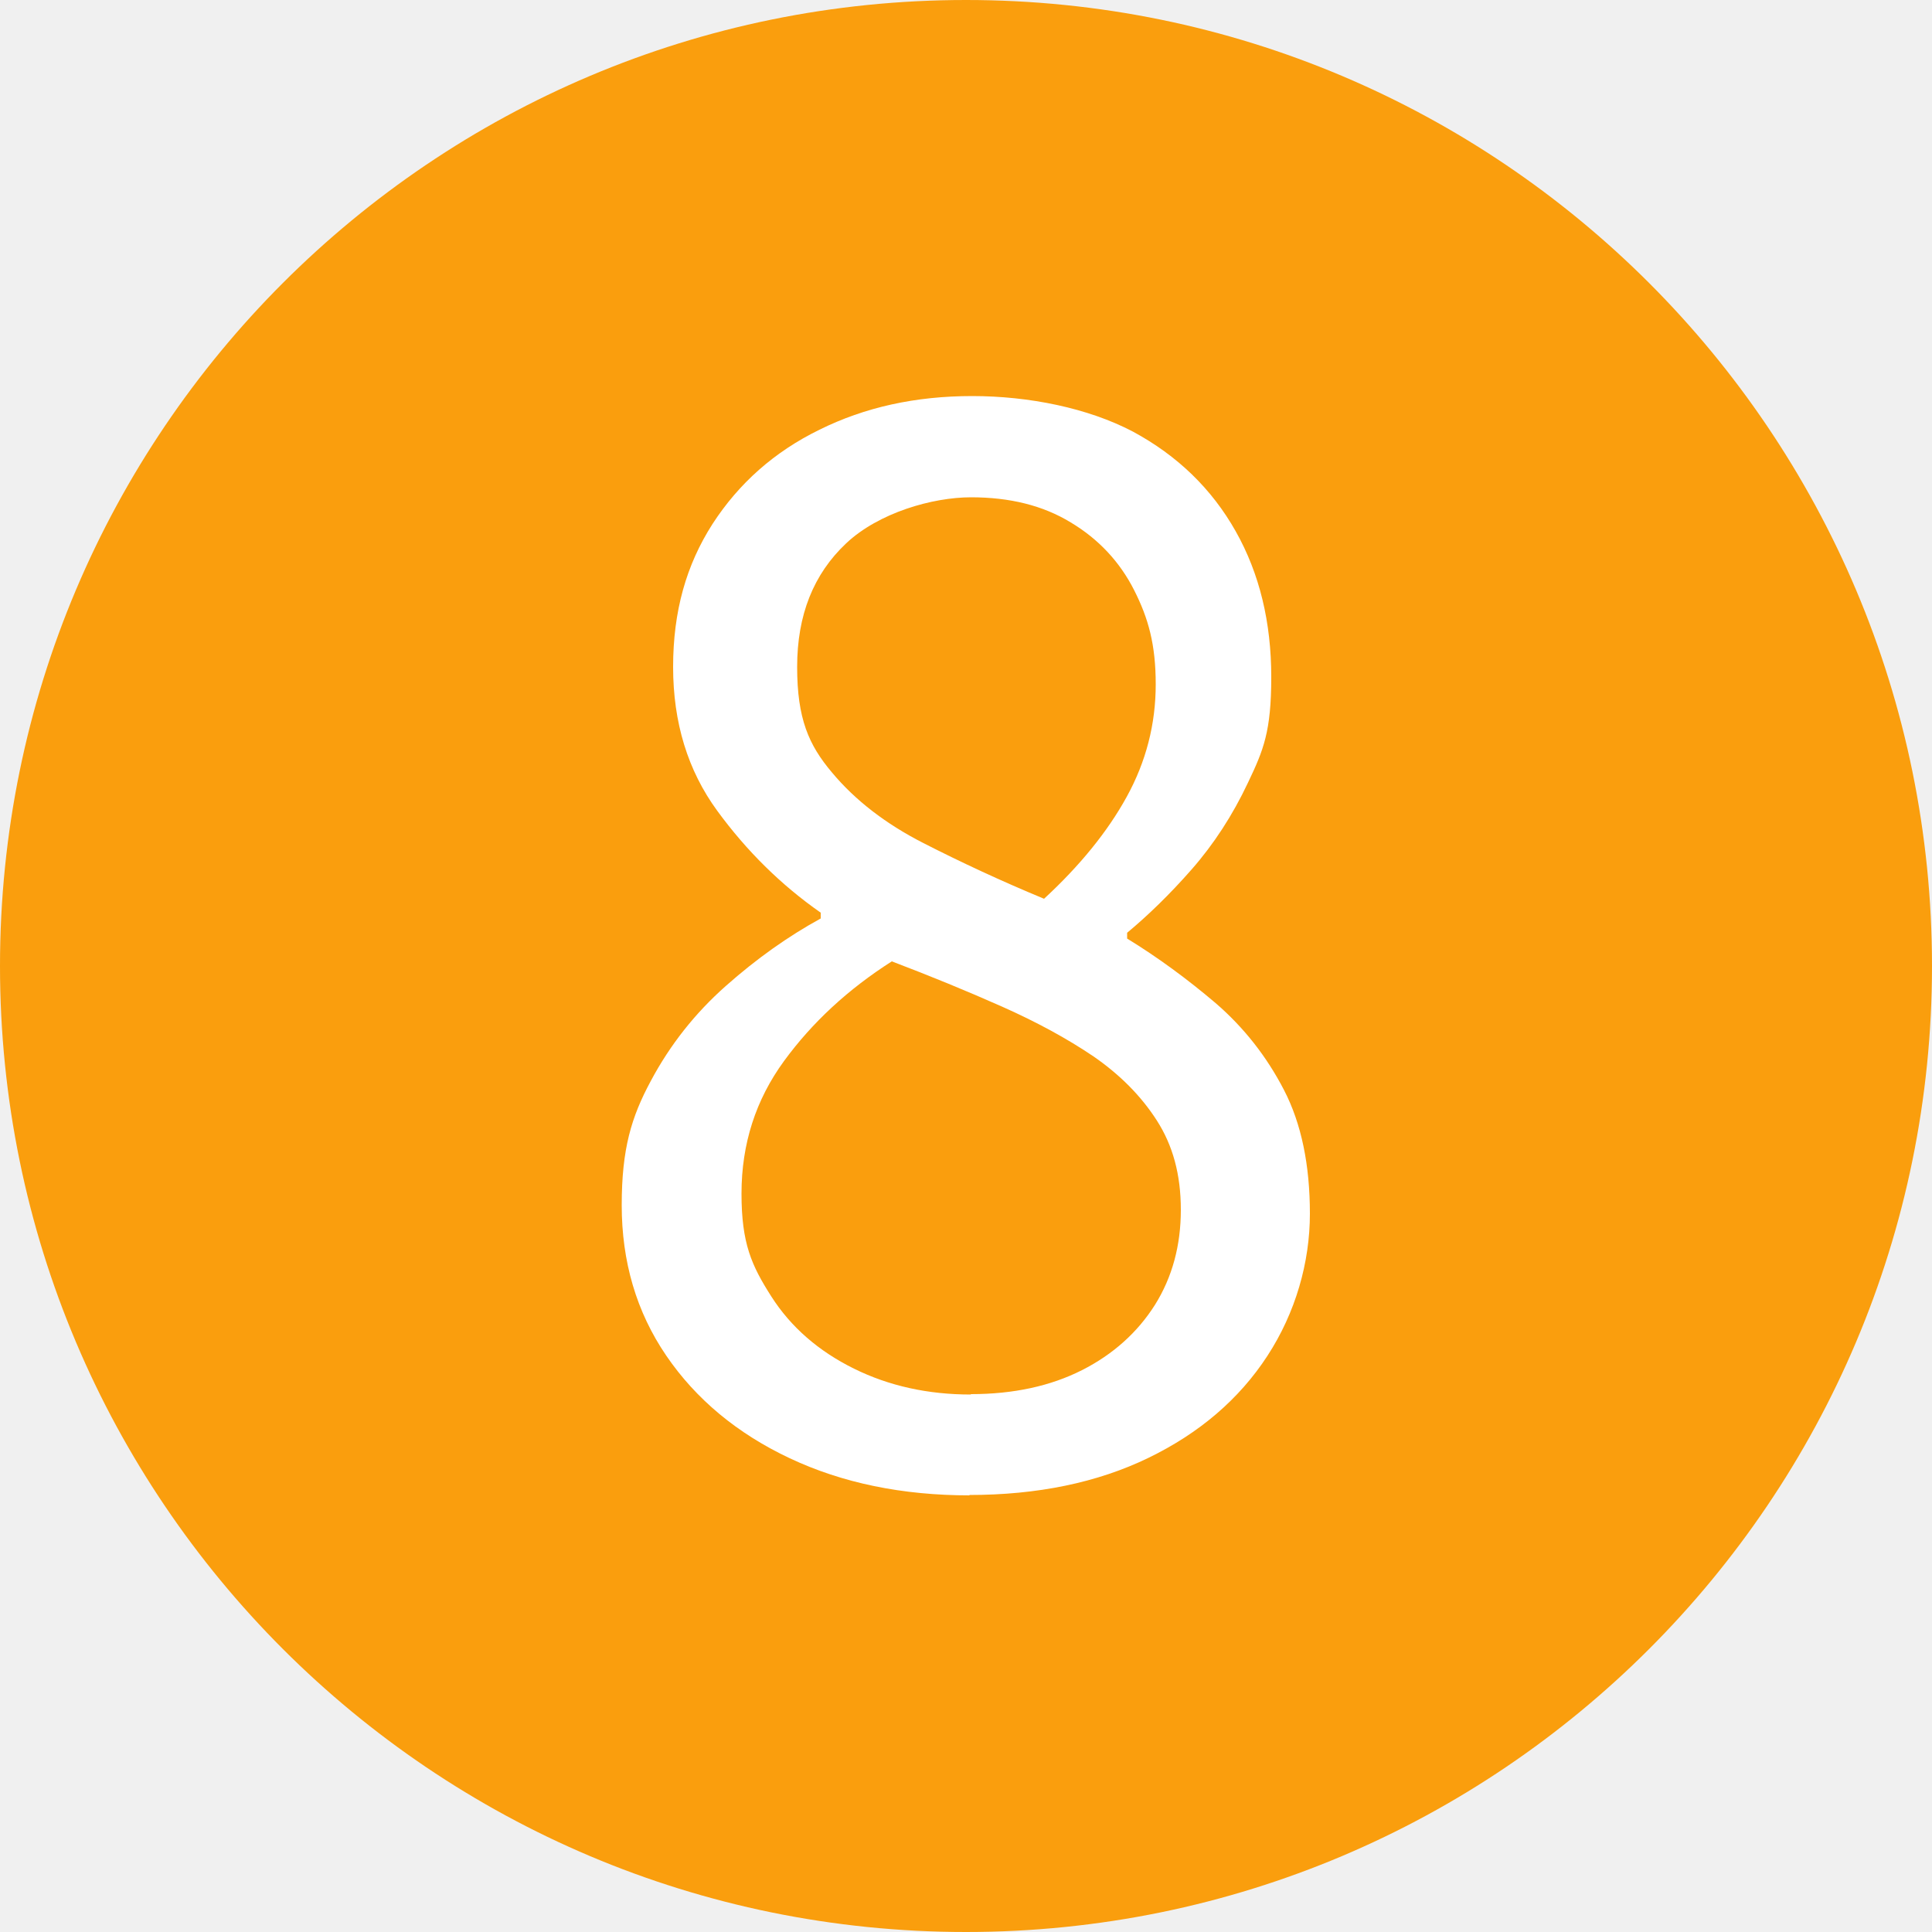
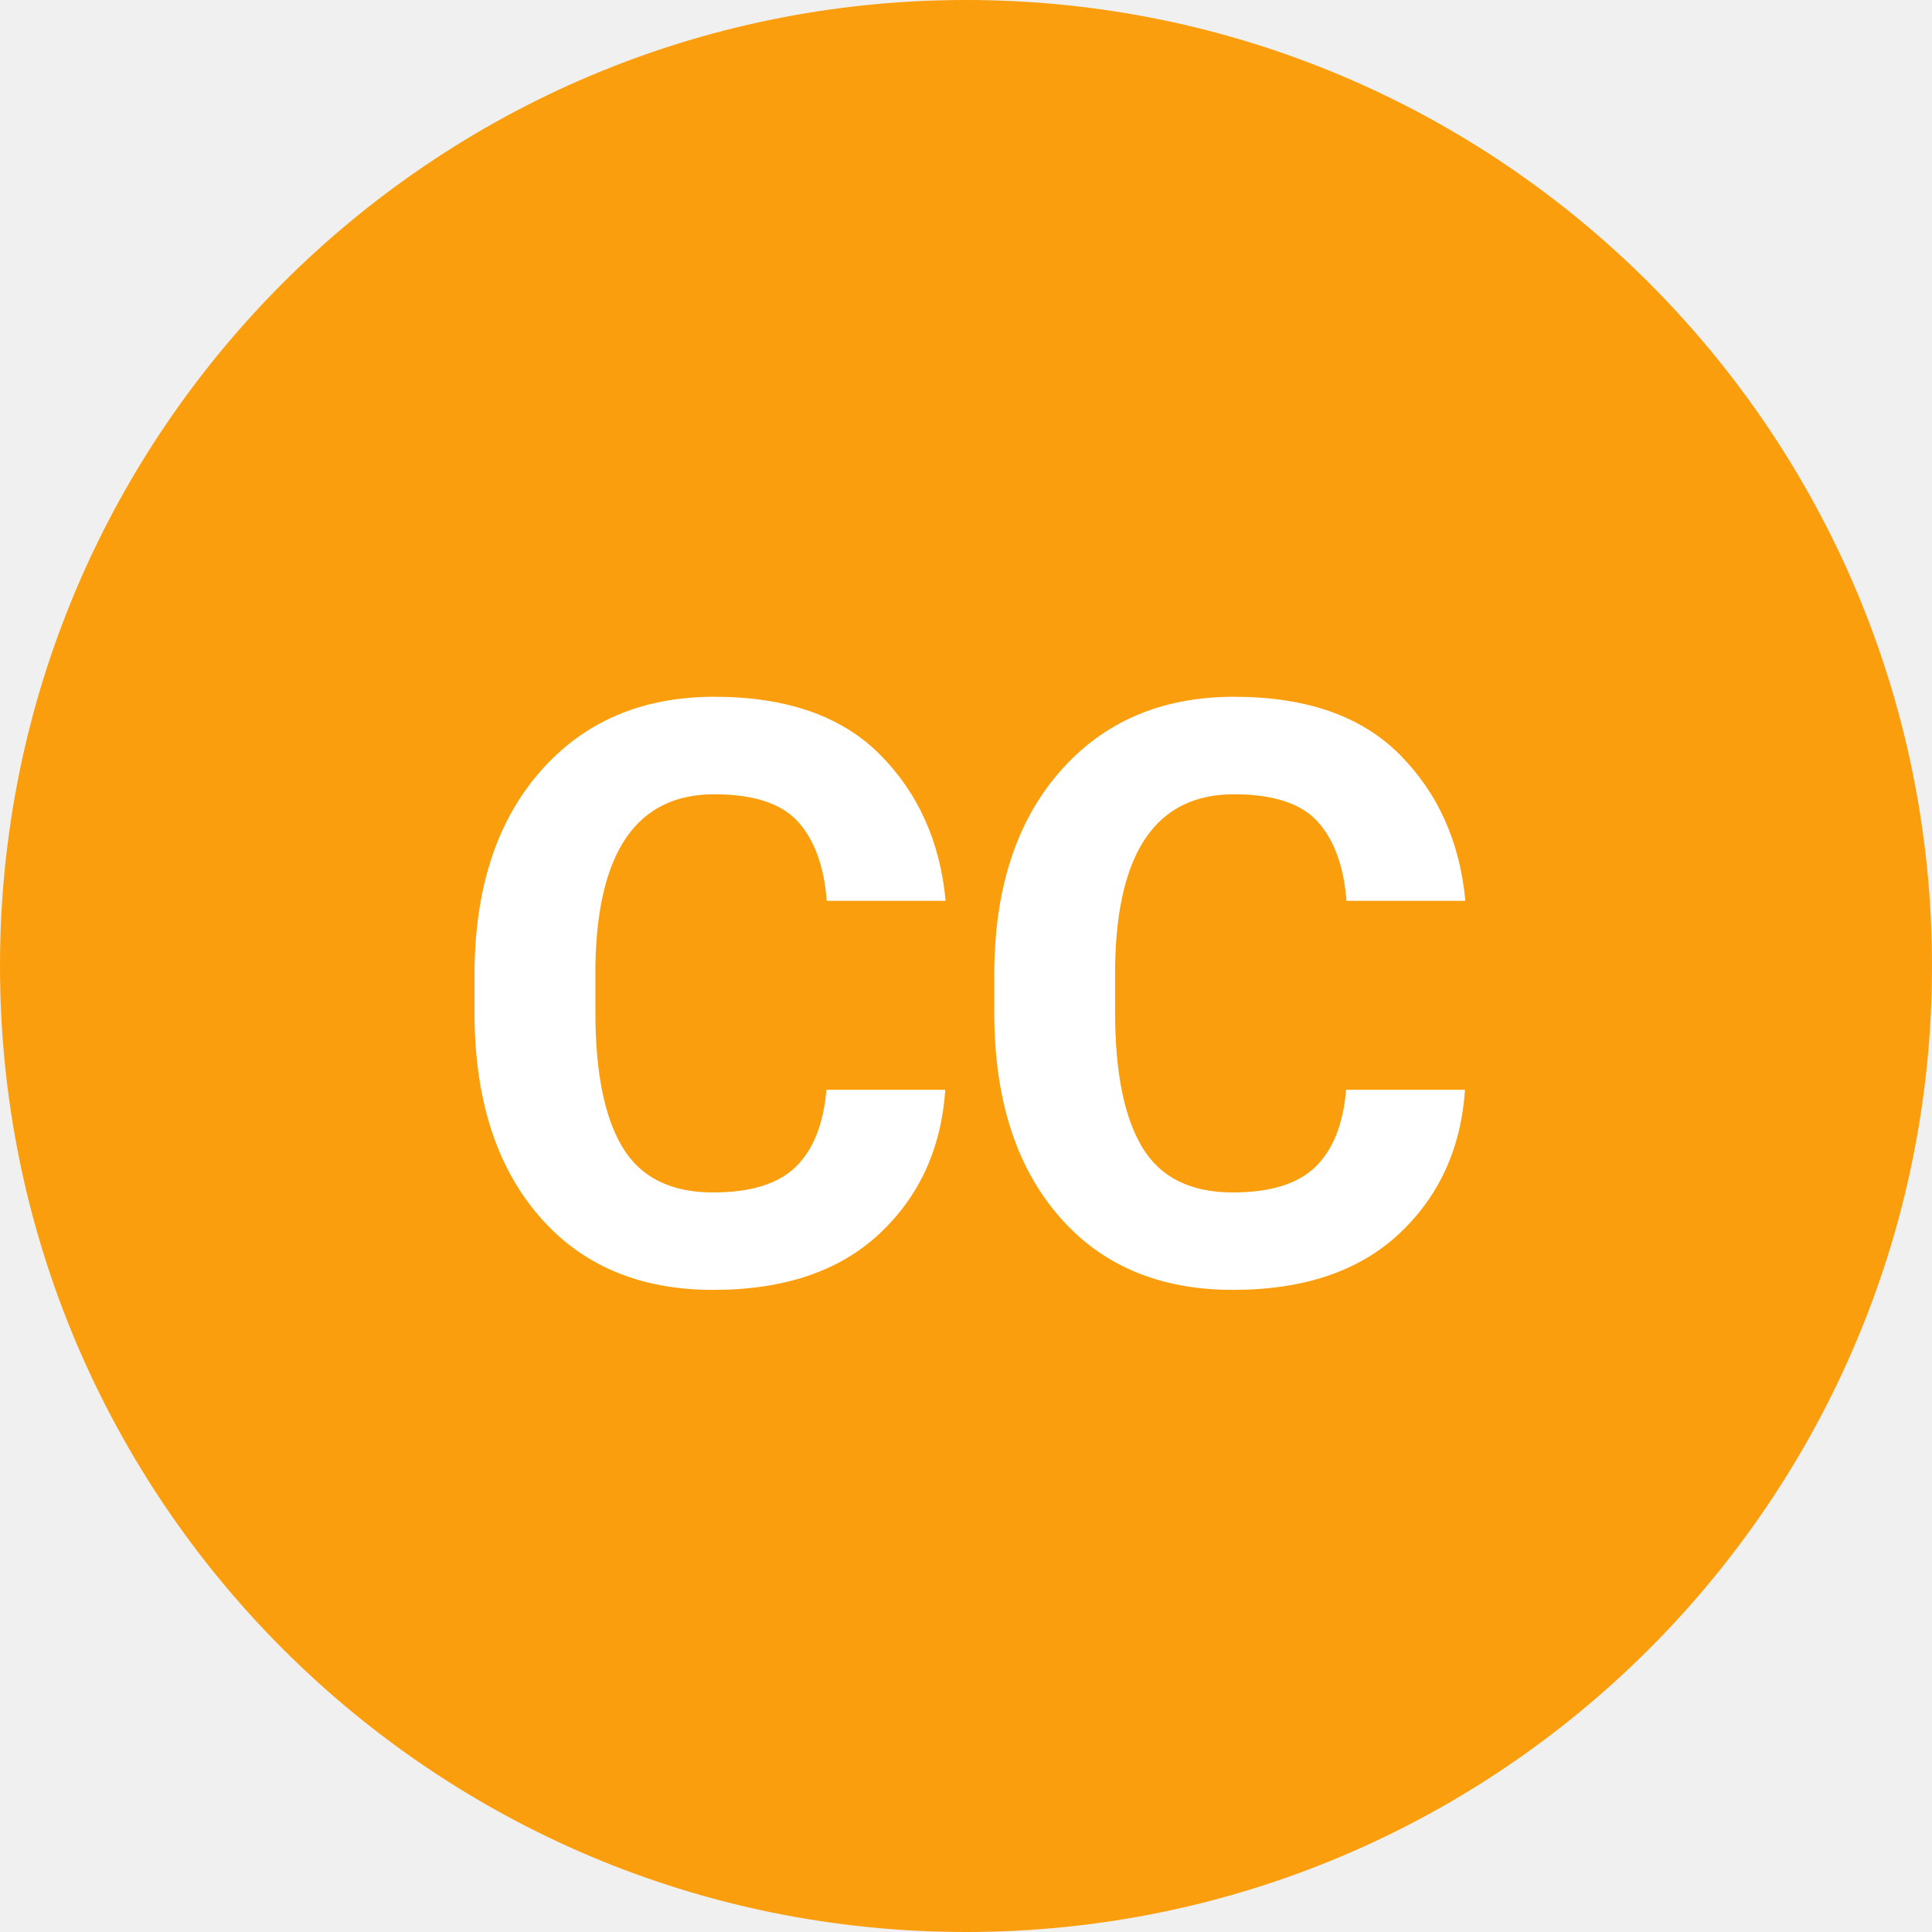
- <svg xmlns="http://www.w3.org/2000/svg" id="_レイヤー_1" data-name="レイヤー_1" version="1.1" viewBox="0 0 500 500">
-   <defs>
-     <style>
-       .st0 {
-         isolation: isolate;
-       }
- 
-       .st1 {
-         fill: #fff;
-       }
- 
-       .st2 {
-         fill: #fa9e0d;
-       }
-     </style>
-   </defs>
-   <circle class="st2" cx="250" cy="250" r="250" />
-   <g class="st0">
-     <path class="st1" d="M251,387c-17.5,0-33-3.2-46.6-9.6-13.6-6.4-24.3-15.3-32-26.6-7.7-11.3-11.5-24.3-11.5-38.9s2.5-22.8,7.5-32.1c5-9.4,11.5-17.6,19.4-24.6,8-7.1,16.2-12.9,24.6-17.5v-1.5c-10.3-7.2-19.2-16-26.8-26.4-7.6-10.4-11.4-22.8-11.4-37.2s3.4-26.4,10.2-37c6.8-10.5,16-18.7,27.7-24.4,11.7-5.8,24.8-8.7,39.5-8.7s30,3.1,41.6,9.2c11.5,6.2,20.4,14.8,26.6,25.8,6.2,11,9.2,23.6,9.2,37.7s-2,18.9-6,27.3c-4,8.5-8.9,16-14.6,22.5s-11.4,12-16.7,16.4v1.5c8,4.9,15.6,10.5,22.9,16.7,7.3,6.3,13.2,13.8,17.7,22.5,4.5,8.7,6.7,19.4,6.7,32s-3.7,25.6-11,36.8c-7.3,11.2-17.6,20-30.8,26.4-13.2,6.4-28.7,9.6-46.4,9.6ZM251.3,360.8c11,0,20.6-2.1,28.7-6.2,8.1-4.1,14.4-9.8,18.9-16.9,4.5-7.2,6.7-15.4,6.7-24.6s-2.1-16.7-6.2-23.1c-4.1-6.4-9.6-11.9-16.4-16.6-6.8-4.6-14.7-8.9-23.7-12.9-9-4-18.5-7.9-28.5-11.7-11.3,7.2-20.6,15.8-27.9,25.8s-11,21.4-11,34.3,2.6,18.6,7.7,26.6c5.1,8,12.3,14.2,21.4,18.7,9.1,4.5,19.2,6.7,30.2,6.7ZM270.2,232.6c9.2-8.5,16.4-17.3,21.4-26.4,5-9.1,7.5-18.8,7.5-29.1s-1.9-17.1-5.6-24.4c-3.7-7.3-9.2-13.2-16.4-17.5-7.2-4.4-15.8-6.5-25.8-6.5s-23.9,4-32.3,11.9c-8.5,8-12.7,18.6-12.7,32s3,20.2,9,27.3c6,7.2,13.9,13.3,23.7,18.3,9.8,5,20.1,9.8,31.2,14.4Z" />
-   </g>
+ <svg xmlns="http://www.w3.org/2000/svg" viewBox="0 0 500 500">
+   <circle cx="250" cy="250" r="250" fill="#fa9e0d" />
+   <text x="250" y="260" text-anchor="middle" dominant-baseline="central" font-family="-apple-system, BlinkMacSystemFont, 'Segoe UI', Roboto, 'Helvetica Neue', Arial, sans-serif" font-weight="bold" font-size="210" fill="#ffffff" letter-spacing="-3px">CC</text>
</svg>
